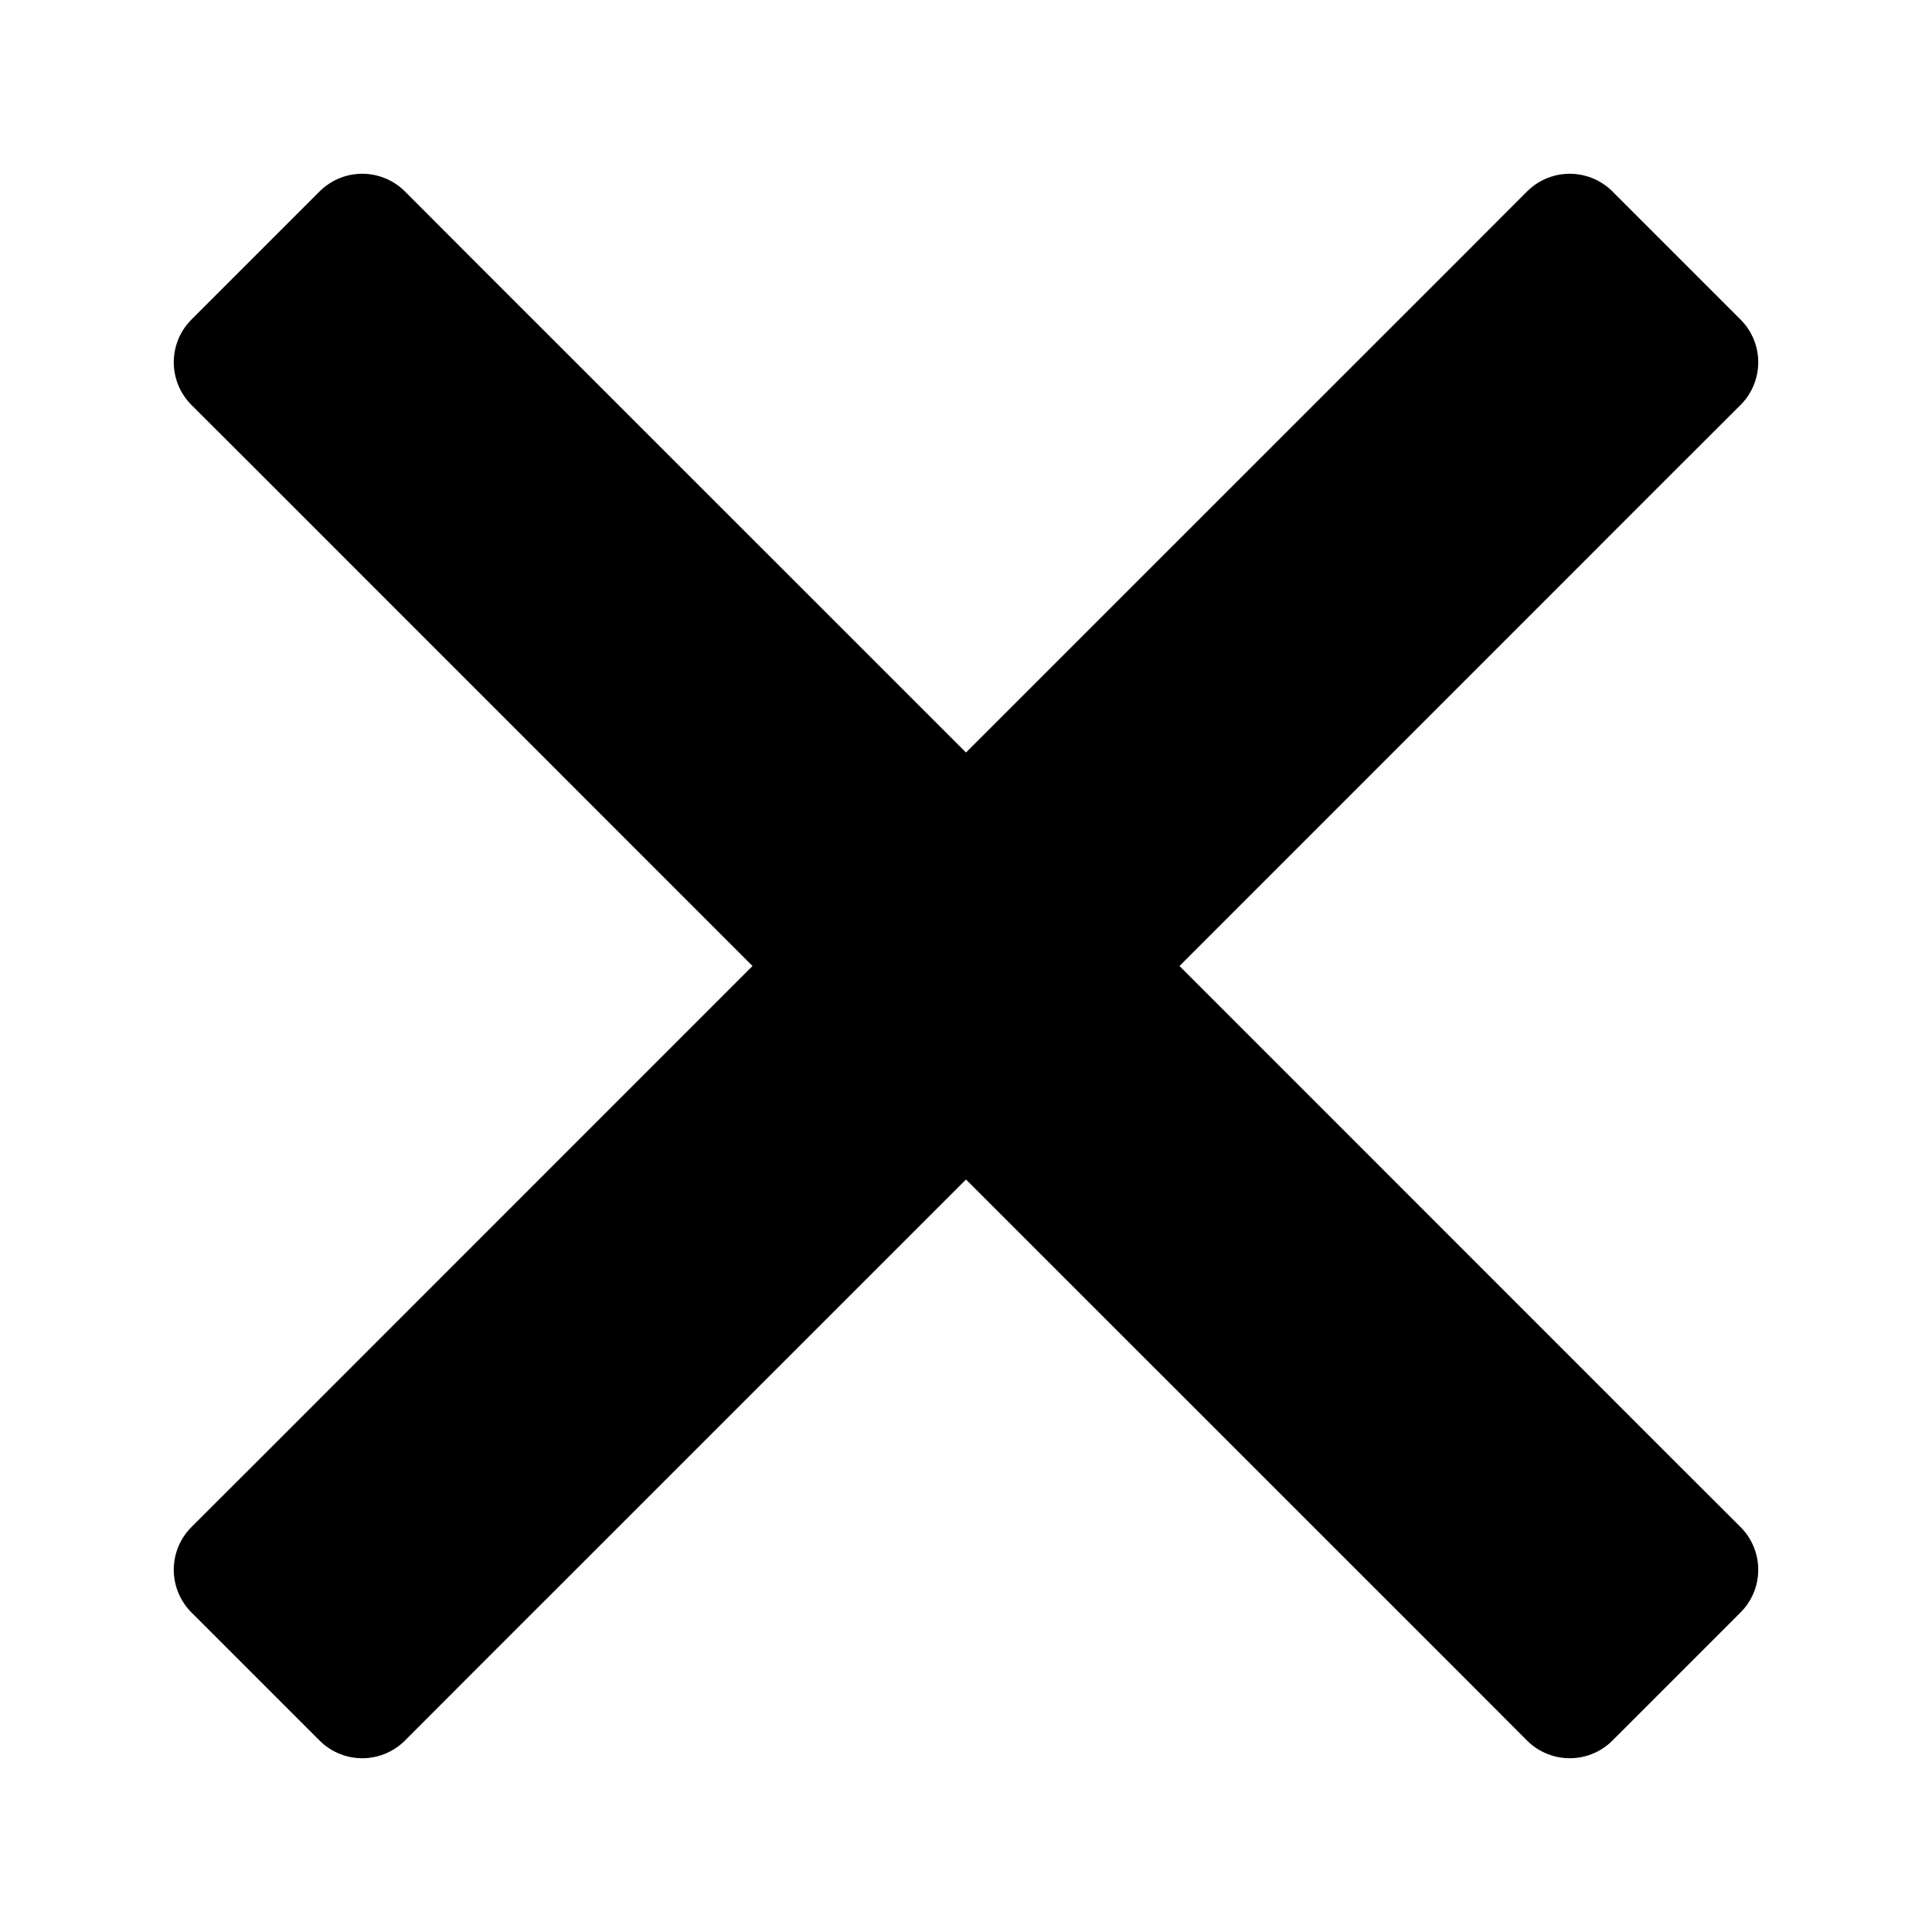
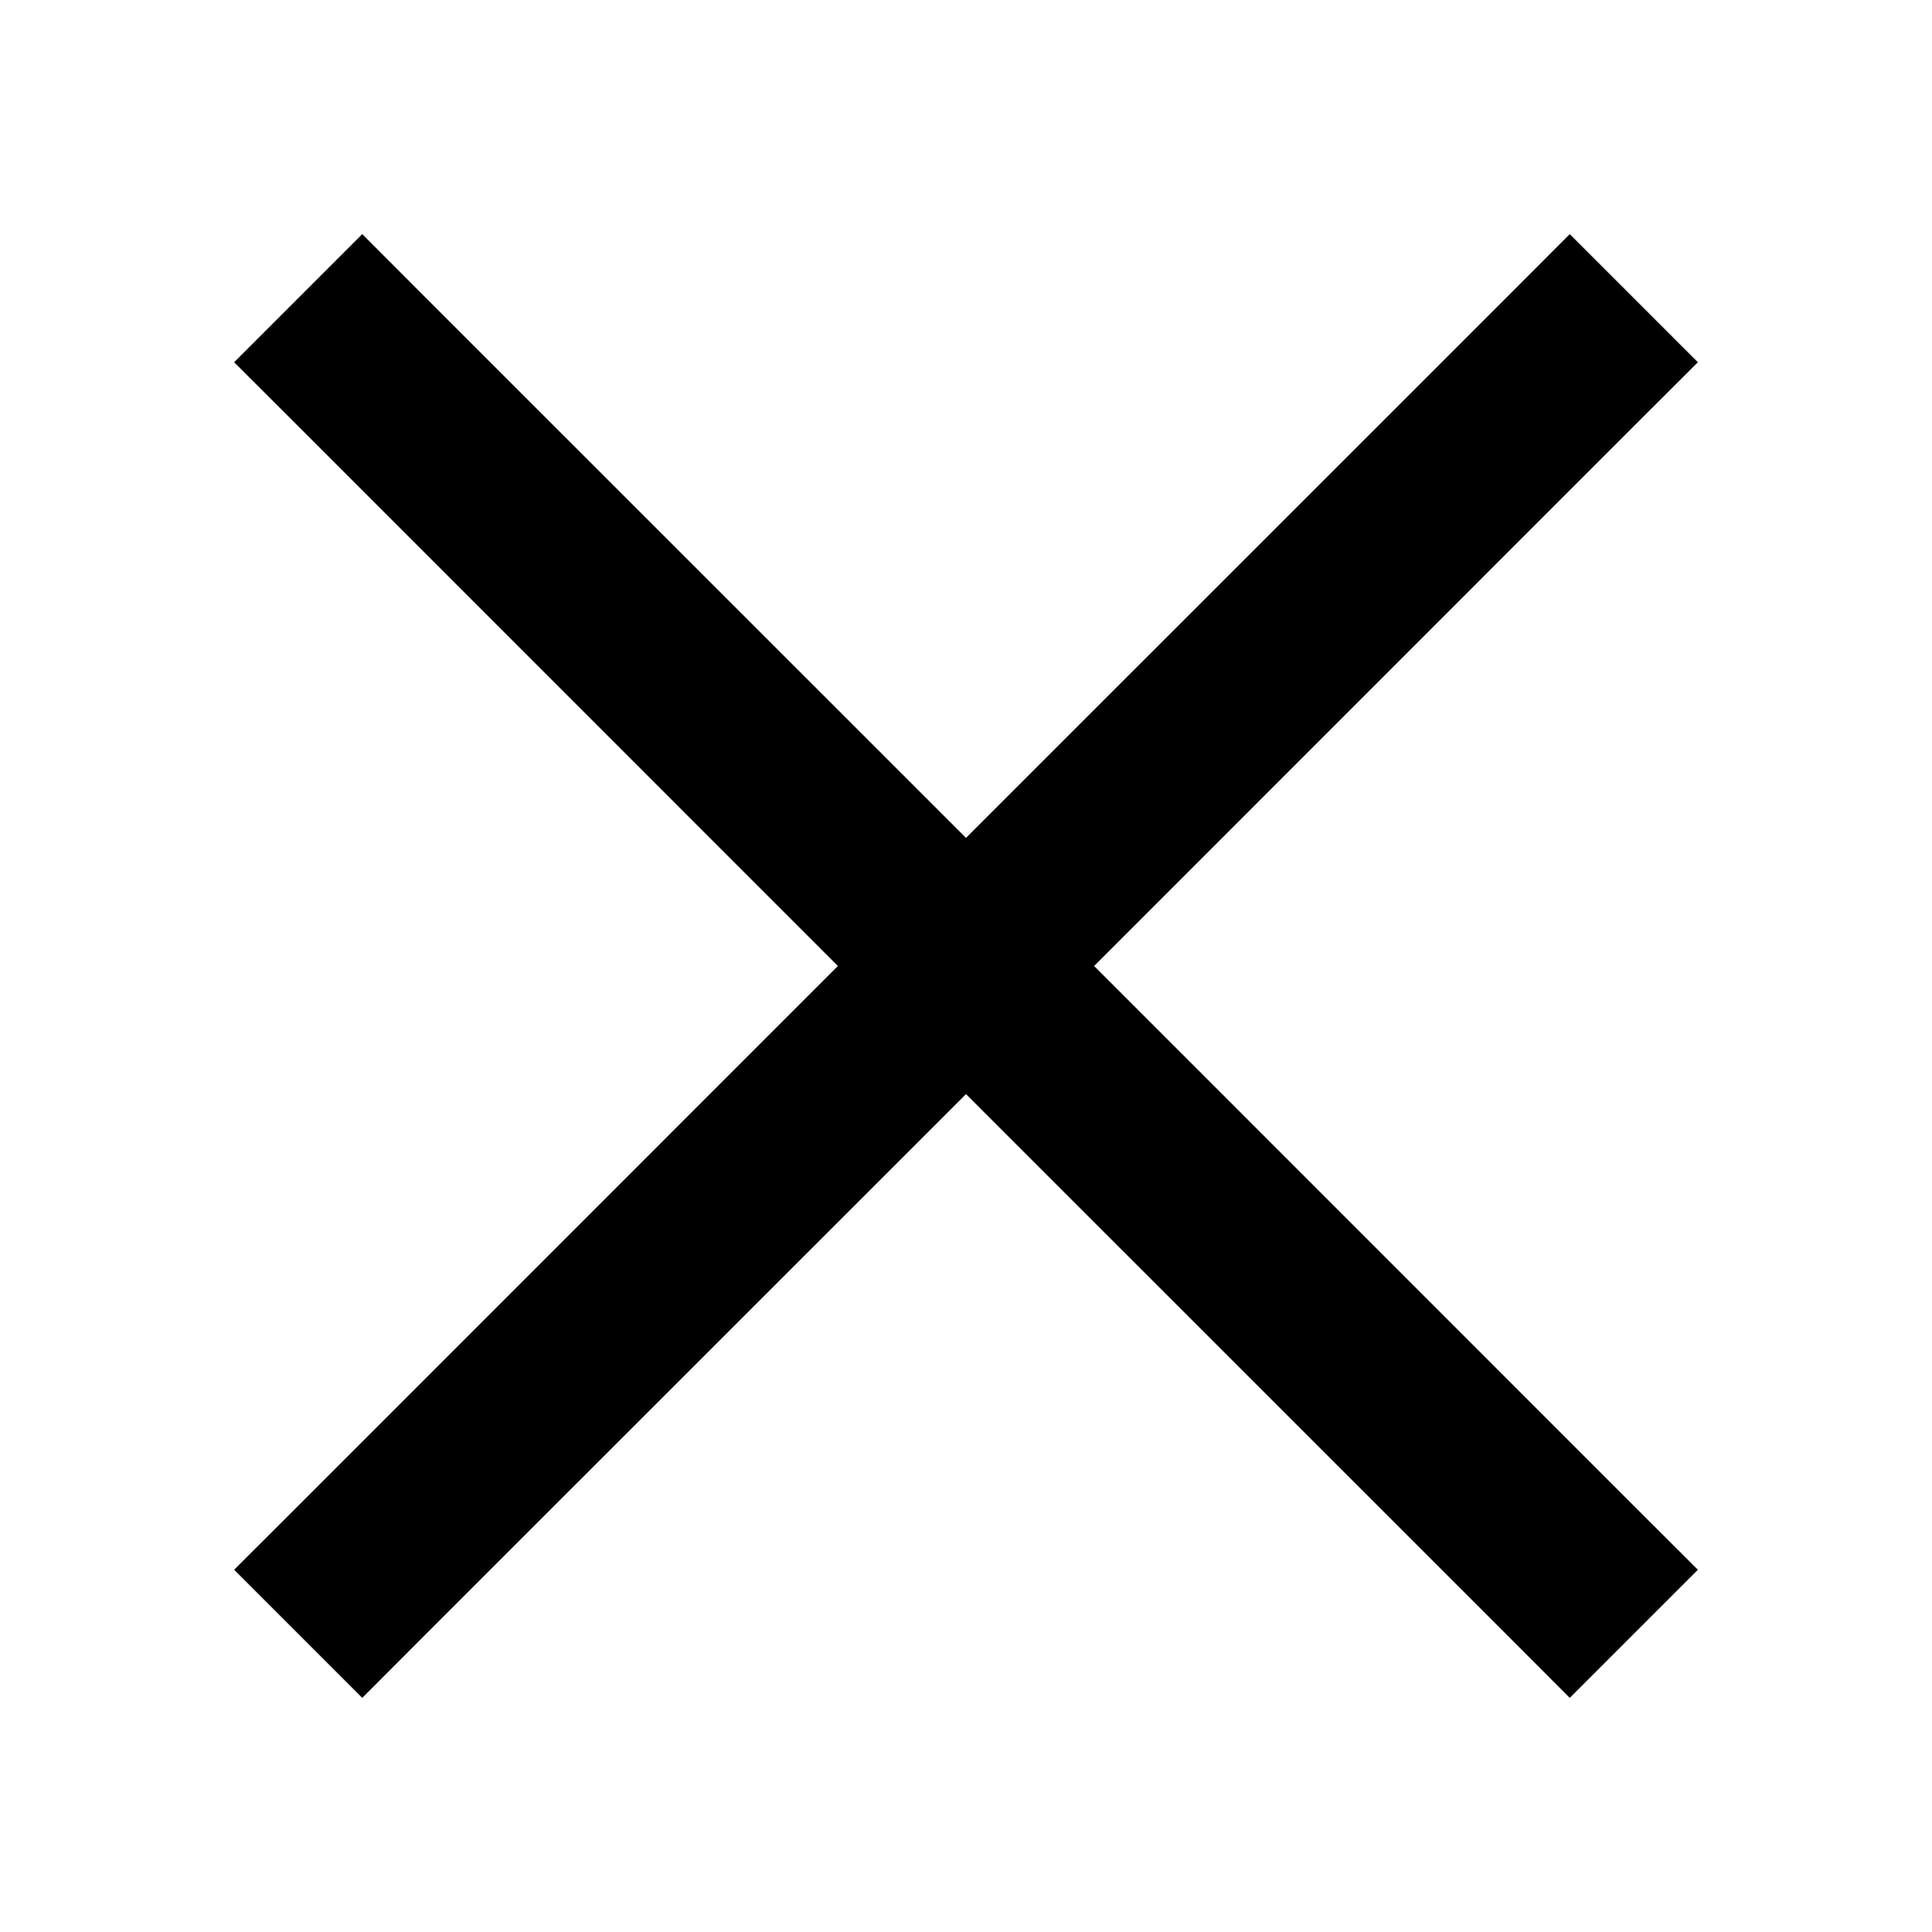
- <svg xmlns="http://www.w3.org/2000/svg" height="24" stroke-linejoin="round" viewBox="0 0 16 16" width="24" stroke="currentColor">
+ <svg xmlns="http://www.w3.org/2000/svg" height="24" stroke-linejoin="round" viewBox="0 0 16 16" width="24">
  <path d="M12.47 13.53L13 14.061L14.061 13L13.53 12.47L9.061 8L13.53 3.53L14.061 3L13 1.939L12.47 2.47L8 6.939L3.53 2.47L3 1.939L1.939 3L2.47 3.53L6.939 8L2.47 12.47L1.939 13L3 14.061L3.53 13.53L8 9.061L12.47 13.53Z" fill="currentColor" />
</svg>
